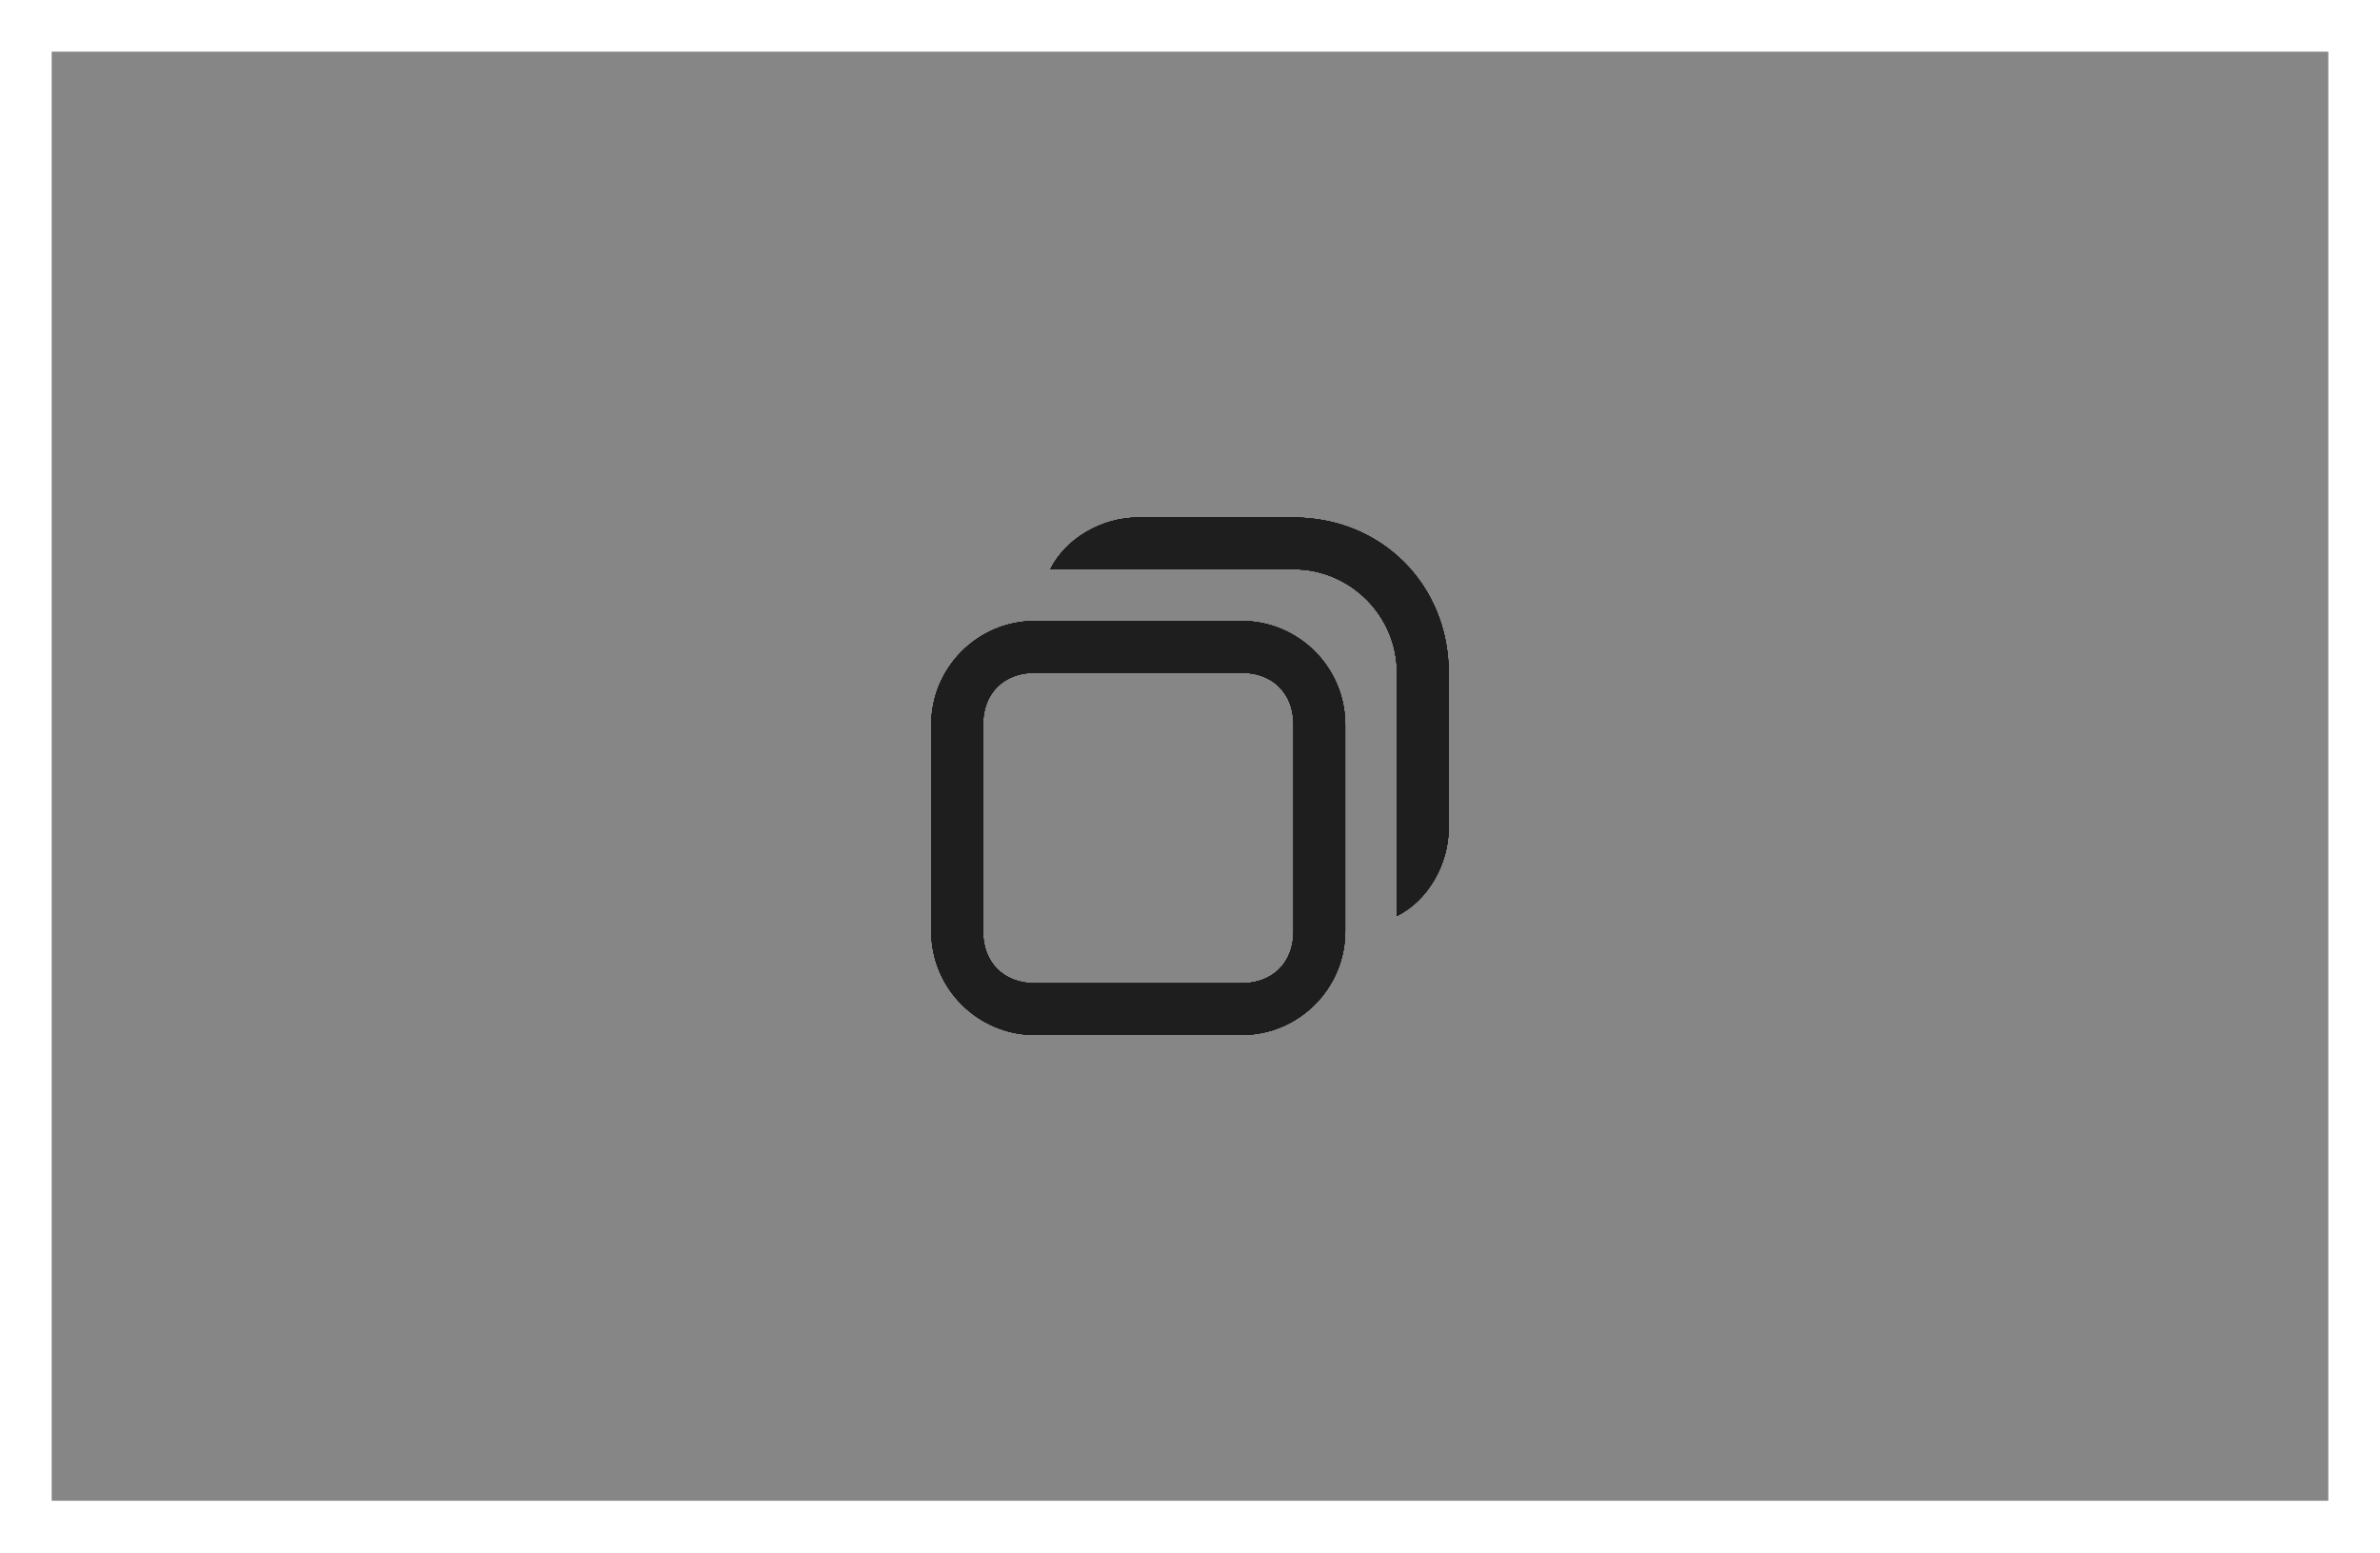
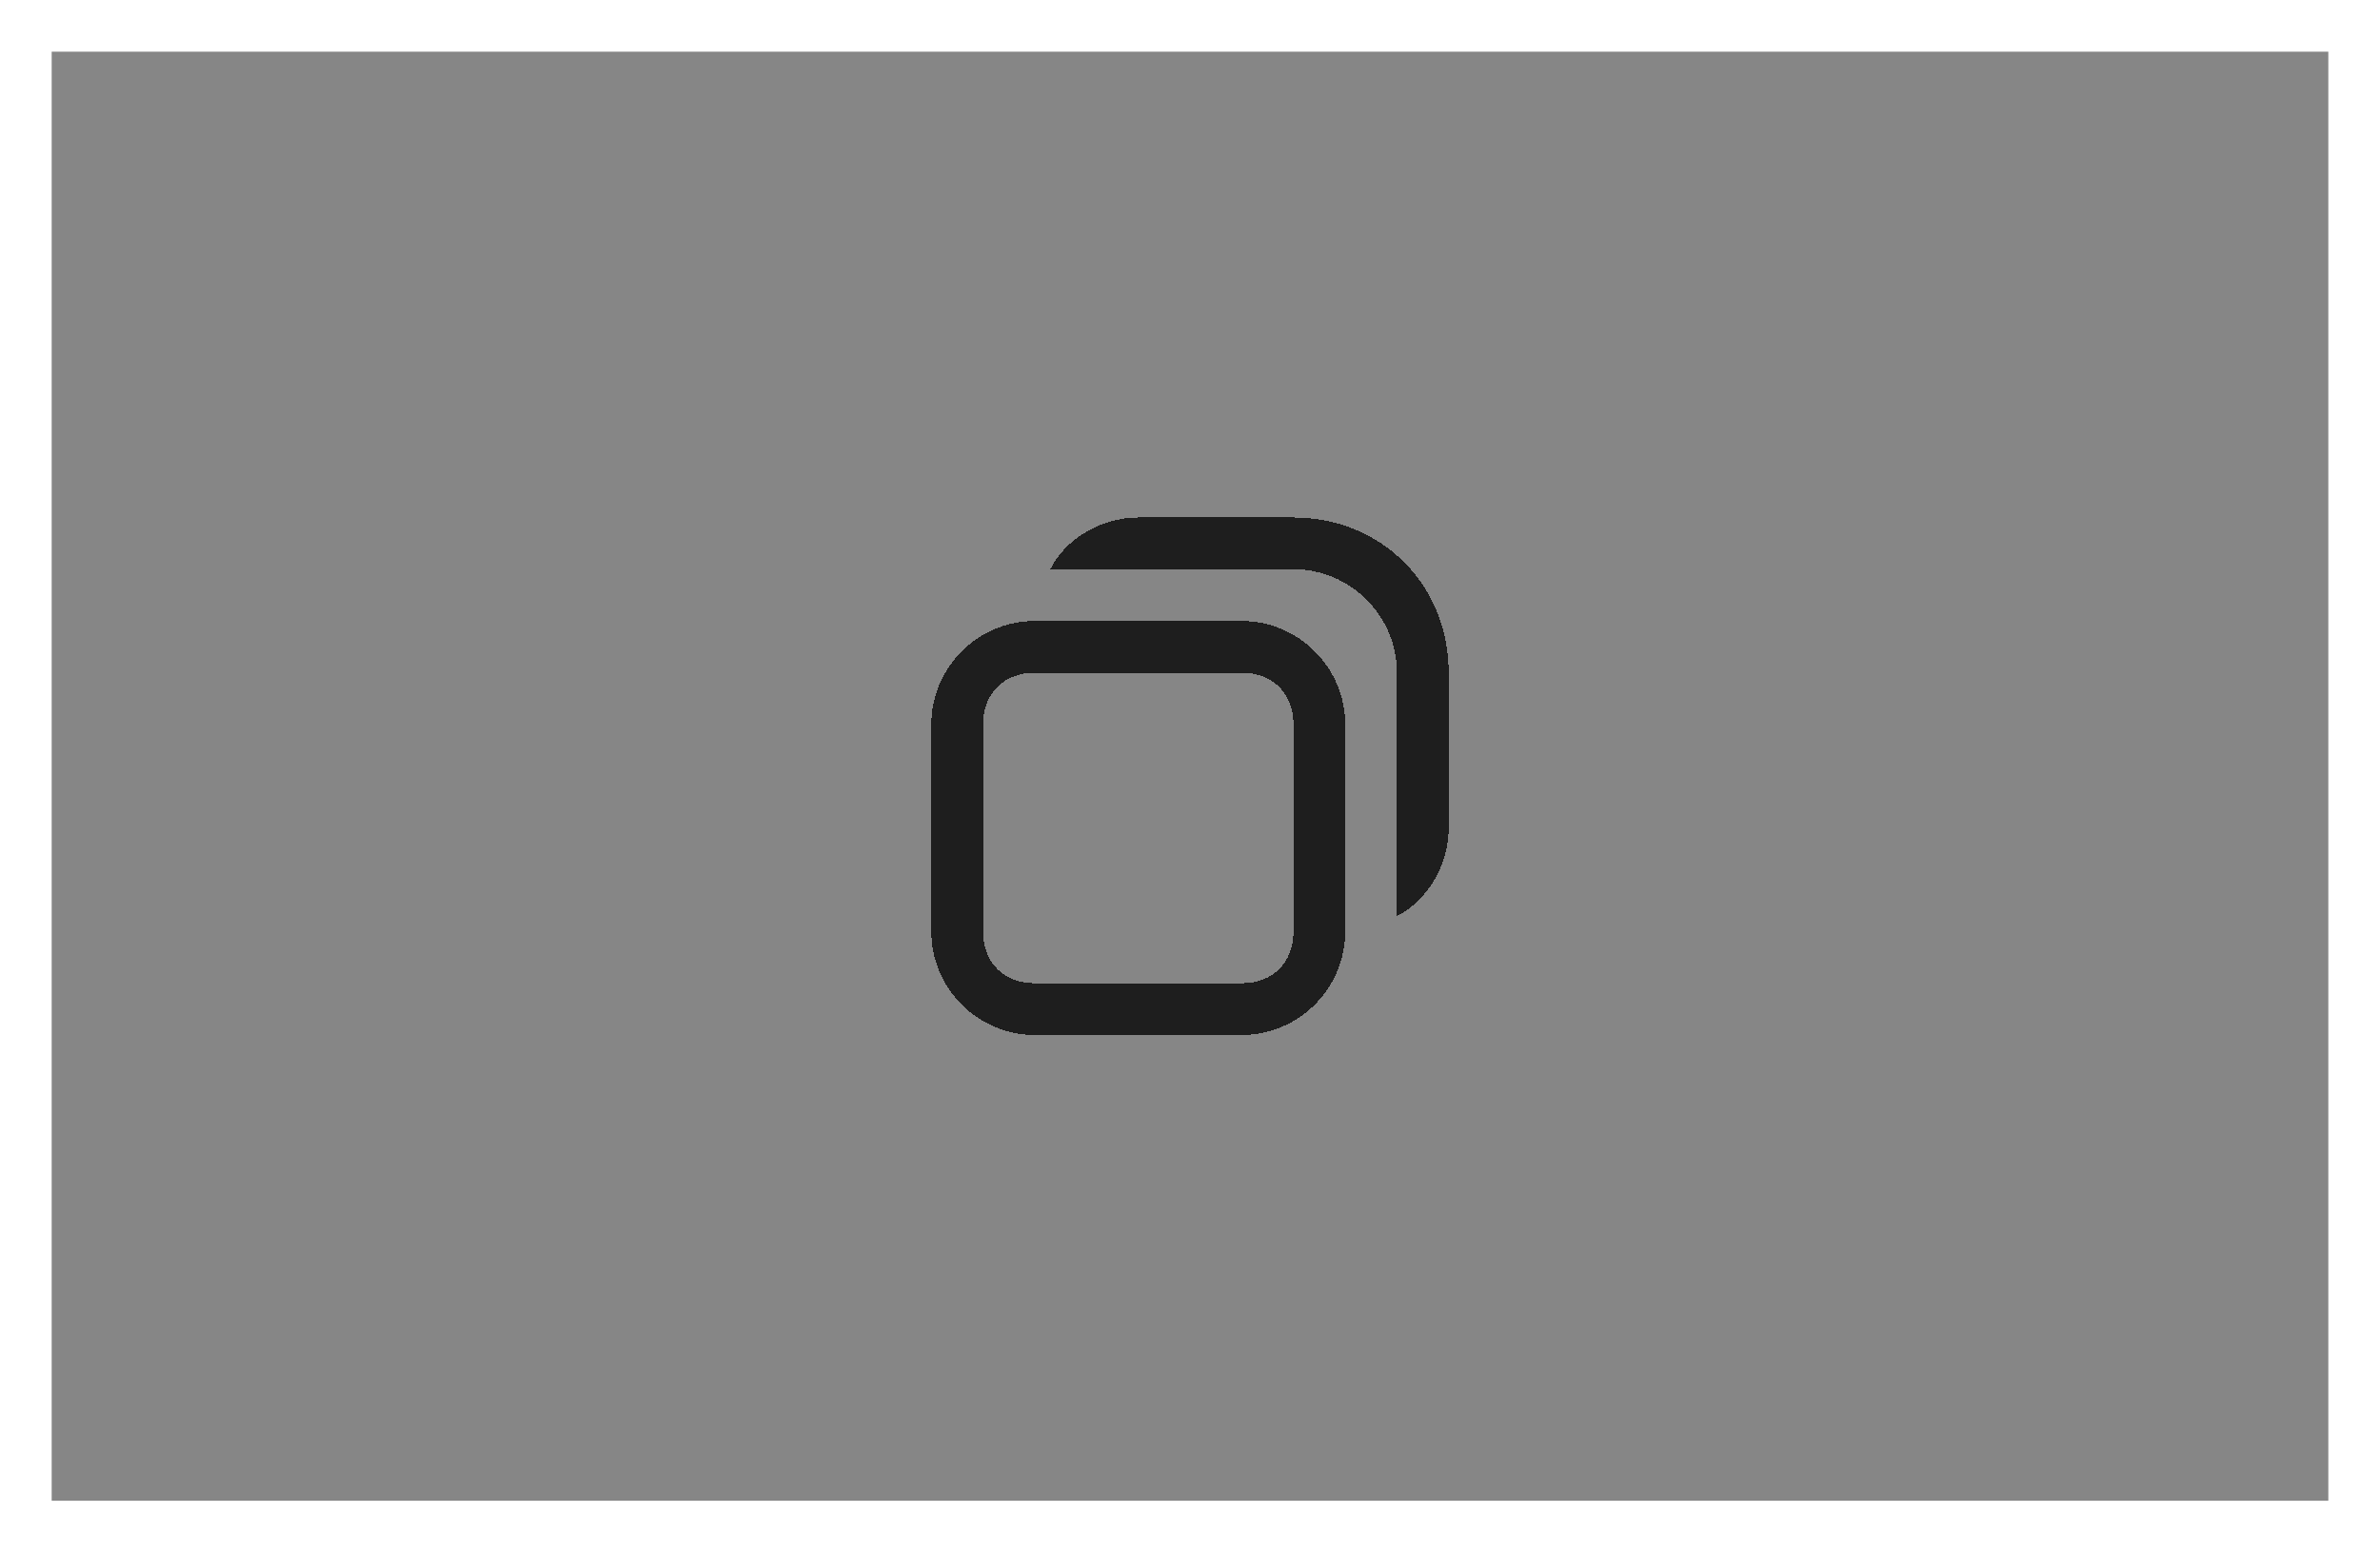
<svg xmlns="http://www.w3.org/2000/svg" width="46" height="30" version="1.1">
  <defs>
    <style type="text/css">
        .ColorScheme-Text { color:#1E1E1E; }
        .ColorScheme-Background { color:#F9F9F9; stop-color:#F9F9F9; }
        .ColorScheme-NegativeText { color:#e81123; }
    </style>
  </defs>
  <g id="active-center">
    <rect x="1" y="1" width="44" height="28" style="opacity:0.003;fill:#000000;fill-opacity:1;stroke-width:0.349" />
    <rect x="12" y="4" width="22" height="22" style="opacity:0.003;fill:#000000;fill-opacity:1;stroke-width:0.22" />
-     <path d="M 22 10 C 21.3 10 20.6 10.4 20.3 11 L 25 11 C 26.1 11 27 11.9 27 13 L 27 17.7 C 27.6 17.4 28 16.7 28 16 L 28 13 C 28 11.3 26.7 10 25 10 L 22 10 z M 20 12 C 18.9 12 18 12.9 18 14 L 18 18 C 18 19.1 18.9 20 20 20 L 24 20 C 25.1 20 26 19.1 26 18 L 26 14 C 26 12.9 25.1 12 24 12 L 20 12 z M 20 13 L 24 13 C 24.6 13 25 13.4 25 14 L 25 18 C 25 18.6 24.6 19 24 19 L 20 19 C 19.4 19 19 18.6 19 18 L 19 14 C 19 13.4 19.4 13 20 13 z" style="fill:#1E1E1E;fill-opacity:1" />
+     <path d="M 22 10 C 21.3 10 20.6 10.4 20.3 11 L 25 11 C 26.1 11 27 11.9 27 13 L 27 17.7 C 27.6 17.4 28 16.7 28 16 L 28 13 C 28 11.3 26.7 10 25 10 L 22 10 z M 20 12 C 18.9 12 18 12.9 18 14 L 18 18 C 18 19.1 18.9 20 20 20 L 24 20 C 25.1 20 26 19.1 26 18 L 26 14 C 26 12.9 25.1 12 24 12 L 20 12 z M 20 13 L 24 13 C 24.6 13 25 13.4 25 14 L 25 18 C 25 18.6 24.6 19 24 19 L 20 19 C 19.4 19 19 18.6 19 18 L 19 14 C 19 13.4 19.4 13 20 13 z" style="fill:#1E1E1E;fill-opacity:1;shape-rendering:crispEdges" />
  </g>
  <g id="inactive-center">
    <rect x="1" y="1" width="44" height="28" style="opacity:0.003;fill:#000000;fill-opacity:1;stroke-width:0.349" />
    <rect x="12" y="4" width="22" height="22" style="opacity:0.003;fill:#000000;fill-opacity:1;stroke-width:0.22" />
-     <path d="M 22 10 C 21.3 10 20.6 10.4 20.3 11 L 25 11 C 26.1 11 27 11.9 27 13 L 27 17.7 C 27.6 17.4 28 16.7 28 16 L 28 13 C 28 11.3 26.7 10 25 10 L 22 10 z M 20 12 C 18.9 12 18 12.9 18 14 L 18 18 C 18 19.1 18.9 20 20 20 L 24 20 C 25.1 20 26 19.1 26 18 L 26 14 C 26 12.9 25.1 12 24 12 L 20 12 z M 20 13 L 24 13 C 24.6 13 25 13.4 25 14 L 25 18 C 25 18.6 24.6 19 24 19 L 20 19 C 19.4 19 19 18.6 19 18 L 19 14 C 19 13.4 19.4 13 20 13 z" style="fill:#1E1E1E;fill-opacity:1" />
+     <path d="M 22 10 C 21.3 10 20.6 10.4 20.3 11 L 25 11 C 26.1 11 27 11.9 27 13 L 27 17.7 C 27.6 17.4 28 16.7 28 16 L 28 13 C 28 11.3 26.7 10 25 10 L 22 10 z M 20 12 C 18.9 12 18 12.9 18 14 L 18 18 C 18 19.1 18.9 20 20 20 L 24 20 C 25.1 20 26 19.1 26 18 L 26 14 C 26 12.9 25.1 12 24 12 L 20 12 z M 20 13 L 24 13 C 24.6 13 25 13.4 25 14 L 25 18 C 25 18.6 24.6 19 24 19 L 20 19 C 19.4 19 19 18.6 19 18 L 19 14 C 19 13.4 19.4 13 20 13 z" style="fill:#1E1E1E;fill-opacity:1;shape-rendering:crispEdges" />
  </g>
  <g id="hover-center">
    <rect x="1" y="1" width="44" height="28" style="opacity:0.1;fill:#1E1E1E;fill-opacity:1" />
    <rect x="12" y="4" width="22" height="22" style="opacity:0.003;fill:#000000;fill-opacity:1;stroke-width:0.22" />
-     <path d="M 22 10 C 21.3 10 20.6 10.4 20.3 11 L 25 11 C 26.1 11 27 11.9 27 13 L 27 17.7 C 27.6 17.4 28 16.7 28 16 L 28 13 C 28 11.3 26.7 10 25 10 z M 20 12 C 18.9 12 18 12.9 18 14 L 18 18 C 18 19.1 18.9 20 20 20 L 24 20 C 25.1 20 26 19.1 26 18 L 26 14 C 26 12.9 25.1 12 24 12 z M 20 13 L 24 13 C 24.6 13 25 13.4 25 14 L 25 18 C 25 18.6 24.6 19 24 19 L 20 19 C 19.4 19 19 18.6 19 18 L 19 14 C 19 13.4 19.4 13 20 13 z" style="fill:#1E1E1E;fill-opacity:1" />
+     <path d="M 22 10 C 21.3 10 20.6 10.4 20.3 11 L 25 11 C 26.1 11 27 11.9 27 13 L 27 17.7 C 27.6 17.4 28 16.7 28 16 L 28 13 C 28 11.3 26.7 10 25 10 z M 20 12 C 18.9 12 18 12.9 18 14 L 18 18 C 18 19.1 18.9 20 20 20 L 24 20 C 25.1 20 26 19.1 26 18 L 26 14 C 26 12.9 25.1 12 24 12 z M 20 13 L 24 13 C 24.6 13 25 13.4 25 14 L 25 18 C 25 18.6 24.6 19 24 19 L 20 19 C 19.4 19 19 18.6 19 18 L 19 14 C 19 13.4 19.4 13 20 13 z" style="fill:#1E1E1E;fill-opacity:1;shape-rendering:crispEdges" />
  </g>
  <g id="hover-inactive-center">
    <rect x="1" y="1" width="44" height="28" style="opacity:0.1;fill:#1E1E1E;fill-opacity:1" />
    <rect x="12" y="4" width="22" height="22" style="opacity:0.003;fill:#000000;fill-opacity:1;stroke-width:0.22" />
-     <path d="M 22 10 C 21.3 10 20.6 10.4 20.3 11 L 25 11 C 26.1 11 27 11.9 27 13 L 27 17.7 C 27.6 17.4 28 16.7 28 16 L 28 13 C 28 11.3 26.7 10 25 10 z M 20 12 C 18.9 12 18 12.9 18 14 L 18 18 C 18 19.1 18.9 20 20 20 L 24 20 C 25.1 20 26 19.1 26 18 L 26 14 C 26 12.9 25.1 12 24 12 z M 20 13 L 24 13 C 24.6 13 25 13.4 25 14 L 25 18 C 25 18.6 24.6 19 24 19 L 20 19 C 19.4 19 19 18.6 19 18 L 19 14 C 19 13.4 19.4 13 20 13 z" style="fill:#1E1E1E;fill-opacity:1" />
+     <path d="M 22 10 C 21.3 10 20.6 10.4 20.3 11 L 25 11 C 26.1 11 27 11.9 27 13 L 27 17.7 C 27.6 17.4 28 16.7 28 16 L 28 13 C 28 11.3 26.7 10 25 10 z M 20 12 C 18.9 12 18 12.9 18 14 L 18 18 C 18 19.1 18.9 20 20 20 L 24 20 C 25.1 20 26 19.1 26 18 L 26 14 C 26 12.9 25.1 12 24 12 z M 20 13 L 24 13 C 24.6 13 25 13.4 25 14 L 25 18 C 25 18.6 24.6 19 24 19 L 20 19 C 19.4 19 19 18.6 19 18 L 19 14 C 19 13.4 19.4 13 20 13 z" style="fill:#1E1E1E;fill-opacity:1;shape-rendering:crispEdges" />
  </g>
  <g id="pressed-center">
    <rect x="1" y="1" width="44" height="28" style="opacity:0.25;fill:#1E1E1E;fill-opacity:1" />
    <rect x="12" y="4" width="22" height="22" style="opacity:0.003;fill:#000000;fill-opacity:1;stroke-width:0.22" />
-     <path d="M 22 10 C 21.3 10 20.6 10.4 20.3 11 L 25 11 C 26.1 11 27 11.9 27 13 L 27 17.7 C 27.6 17.4 28 16.7 28 16 L 28 13 C 28 11.3 26.7 10 25 10 z M 20 12 C 18.9 12 18 12.9 18 14 L 18 18 C 18 19.1 18.9 20 20 20 L 24 20 C 25.1 20 26 19.1 26 18 L 26 14 C 26 12.9 25.1 12 24 12 z M 20 13 L 24 13 C 24.6 13 25 13.4 25 14 L 25 18 C 25 18.6 24.6 19 24 19 L 20 19 C 19.4 19 19 18.6 19 18 L 19 14 C 19 13.4 19.4 13 20 13 z" style="fill:#1E1E1E;fill-opacity:1" />
+     <path d="M 22 10 C 21.3 10 20.6 10.4 20.3 11 L 25 11 C 26.1 11 27 11.9 27 13 L 27 17.7 C 27.6 17.4 28 16.7 28 16 L 28 13 C 28 11.3 26.7 10 25 10 z M 20 12 C 18.9 12 18 12.9 18 14 L 18 18 C 18 19.1 18.9 20 20 20 L 24 20 C 25.1 20 26 19.1 26 18 L 26 14 C 26 12.9 25.1 12 24 12 z M 20 13 L 24 13 C 24.6 13 25 13.4 25 14 L 25 18 C 25 18.6 24.6 19 24 19 L 20 19 C 19.4 19 19 18.6 19 18 L 19 14 C 19 13.4 19.4 13 20 13 z" style="fill:#1E1E1E;fill-opacity:1;shape-rendering:crispEdges" />
  </g>
  <g id="pressed-inactive-center">
    <rect x="1" y="1" width="44" height="28" style="opacity:0.25;fill:#1E1E1E;fill-opacity:1" />
    <rect x="12" y="4" width="22" height="22" style="opacity:0.003;fill:#000000;fill-opacity:1;stroke-width:0.22" />
-     <path d="M 22 10 C 21.3 10 20.6 10.4 20.3 11 L 25 11 C 26.1 11 27 11.9 27 13 L 27 17.7 C 27.6 17.4 28 16.7 28 16 L 28 13 C 28 11.3 26.7 10 25 10 z M 20 12 C 18.9 12 18 12.9 18 14 L 18 18 C 18 19.1 18.9 20 20 20 L 24 20 C 25.1 20 26 19.1 26 18 L 26 14 C 26 12.9 25.1 12 24 12 z M 20 13 L 24 13 C 24.6 13 25 13.4 25 14 L 25 18 C 25 18.6 24.6 19 24 19 L 20 19 C 19.4 19 19 18.6 19 18 L 19 14 C 19 13.4 19.4 13 20 13 z" style="fill:#1E1E1E;fill-opacity:1" />
+     <path d="M 22 10 C 21.3 10 20.6 10.4 20.3 11 L 25 11 C 26.1 11 27 11.9 27 13 L 27 17.7 C 27.6 17.4 28 16.7 28 16 L 28 13 C 28 11.3 26.7 10 25 10 z M 20 12 C 18.9 12 18 12.9 18 14 L 18 18 C 18 19.1 18.9 20 20 20 L 24 20 C 25.1 20 26 19.1 26 18 L 26 14 C 26 12.9 25.1 12 24 12 z M 20 13 L 24 13 C 24.6 13 25 13.4 25 14 L 25 18 C 25 18.6 24.6 19 24 19 L 20 19 C 19.4 19 19 18.6 19 18 L 19 14 C 19 13.4 19.4 13 20 13 z" style="fill:#1E1E1E;fill-opacity:1;shape-rendering:crispEdges" />
  </g>
  <g id="deactivated-center">
    <rect x="1" y="1" width="44" height="28" style="opacity:0.003;fill:#808080;fill-opacity:1;stroke-width:0.351" />
    <rect x="12" y="4" width="22" height="22" style="opacity:0.003;fill:#000000;fill-opacity:1;stroke-width:0.22" />
-     <path d="M 22 10 C 21.3 10 20.6 10.4 20.3 11 L 25 11 C 26.1 11 27 11.9 27 13 L 27 17.7 C 27.6 17.4 28 16.7 28 16 L 28 13 C 28 11.3 26.7 10 25 10 z M 20 12 C 18.9 12 18 12.9 18 14 L 18 18 C 18 19.1 18.9 20 20 20 L 24 20 C 25.1 20 26 19.1 26 18 L 26 14 C 26 12.9 25.1 12 24 12 z M 20 13 L 24 13 C 24.6 13 25 13.4 25 14 L 25 18 C 25 18.6 24.6 19 24 19 L 20 19 C 19.4 19 19 18.6 19 18 L 19 14 C 19 13.4 19.4 13 20 13 z" style="fill:#1E1E1E;opacity:0.1;fill-opacity:1" />
+     <path d="M 22 10 C 21.3 10 20.6 10.4 20.3 11 L 25 11 C 26.1 11 27 11.9 27 13 L 27 17.7 C 27.6 17.4 28 16.7 28 16 L 28 13 C 28 11.3 26.7 10 25 10 z M 20 12 C 18.9 12 18 12.9 18 14 L 18 18 C 18 19.1 18.9 20 20 20 L 24 20 C 25.1 20 26 19.1 26 18 L 26 14 C 26 12.9 25.1 12 24 12 z M 20 13 L 24 13 C 24.6 13 25 13.4 25 14 L 25 18 C 25 18.6 24.6 19 24 19 L 20 19 C 19.4 19 19 18.6 19 18 L 19 14 C 19 13.4 19.4 13 20 13 z" style="fill:#1E1E1E;opacity:0.1;fill-opacity:1;shape-rendering:crispEdges" />
  </g>
  <g id="deactivated-inactive-center">
    <rect x="1" y="1" width="44" height="28" style="opacity:0.003;fill:#808080;fill-opacity:1;stroke-width:0.351" />
    <rect x="12" y="4" width="22" height="22" style="opacity:0.003;fill:#000000;fill-opacity:1;stroke-width:0.22" />
-     <path d="M 22 10 C 21.3 10 20.6 10.4 20.3 11 L 25 11 C 26.1 11 27 11.9 27 13 L 27 17.7 C 27.6 17.4 28 16.7 28 16 L 28 13 C 28 11.3 26.7 10 25 10 z M 20 12 C 18.9 12 18 12.9 18 14 L 18 18 C 18 19.1 18.9 20 20 20 L 24 20 C 25.1 20 26 19.1 26 18 L 26 14 C 26 12.9 25.1 12 24 12 z M 20 13 L 24 13 C 24.6 13 25 13.4 25 14 L 25 18 C 25 18.6 24.6 19 24 19 L 20 19 C 19.4 19 19 18.6 19 18 L 19 14 C 19 13.4 19.4 13 20 13 z" style="fill:#1E1E1E;opacity:0.1;fill-opacity:1" />
+     <path d="M 22 10 C 21.3 10 20.6 10.4 20.3 11 L 25 11 C 26.1 11 27 11.9 27 13 L 27 17.7 C 27.6 17.4 28 16.7 28 16 L 28 13 C 28 11.3 26.7 10 25 10 z M 20 12 C 18.9 12 18 12.9 18 14 L 18 18 C 18 19.1 18.9 20 20 20 L 24 20 C 25.1 20 26 19.1 26 18 L 26 14 C 26 12.9 25.1 12 24 12 z M 20 13 L 24 13 C 24.6 13 25 13.4 25 14 L 25 18 C 25 18.6 24.6 19 24 19 L 20 19 C 19.4 19 19 18.6 19 18 L 19 14 C 19 13.4 19.4 13 20 13 z" style="fill:#1E1E1E;opacity:0.1;fill-opacity:1;shape-rendering:crispEdges" />
  </g>
</svg>
